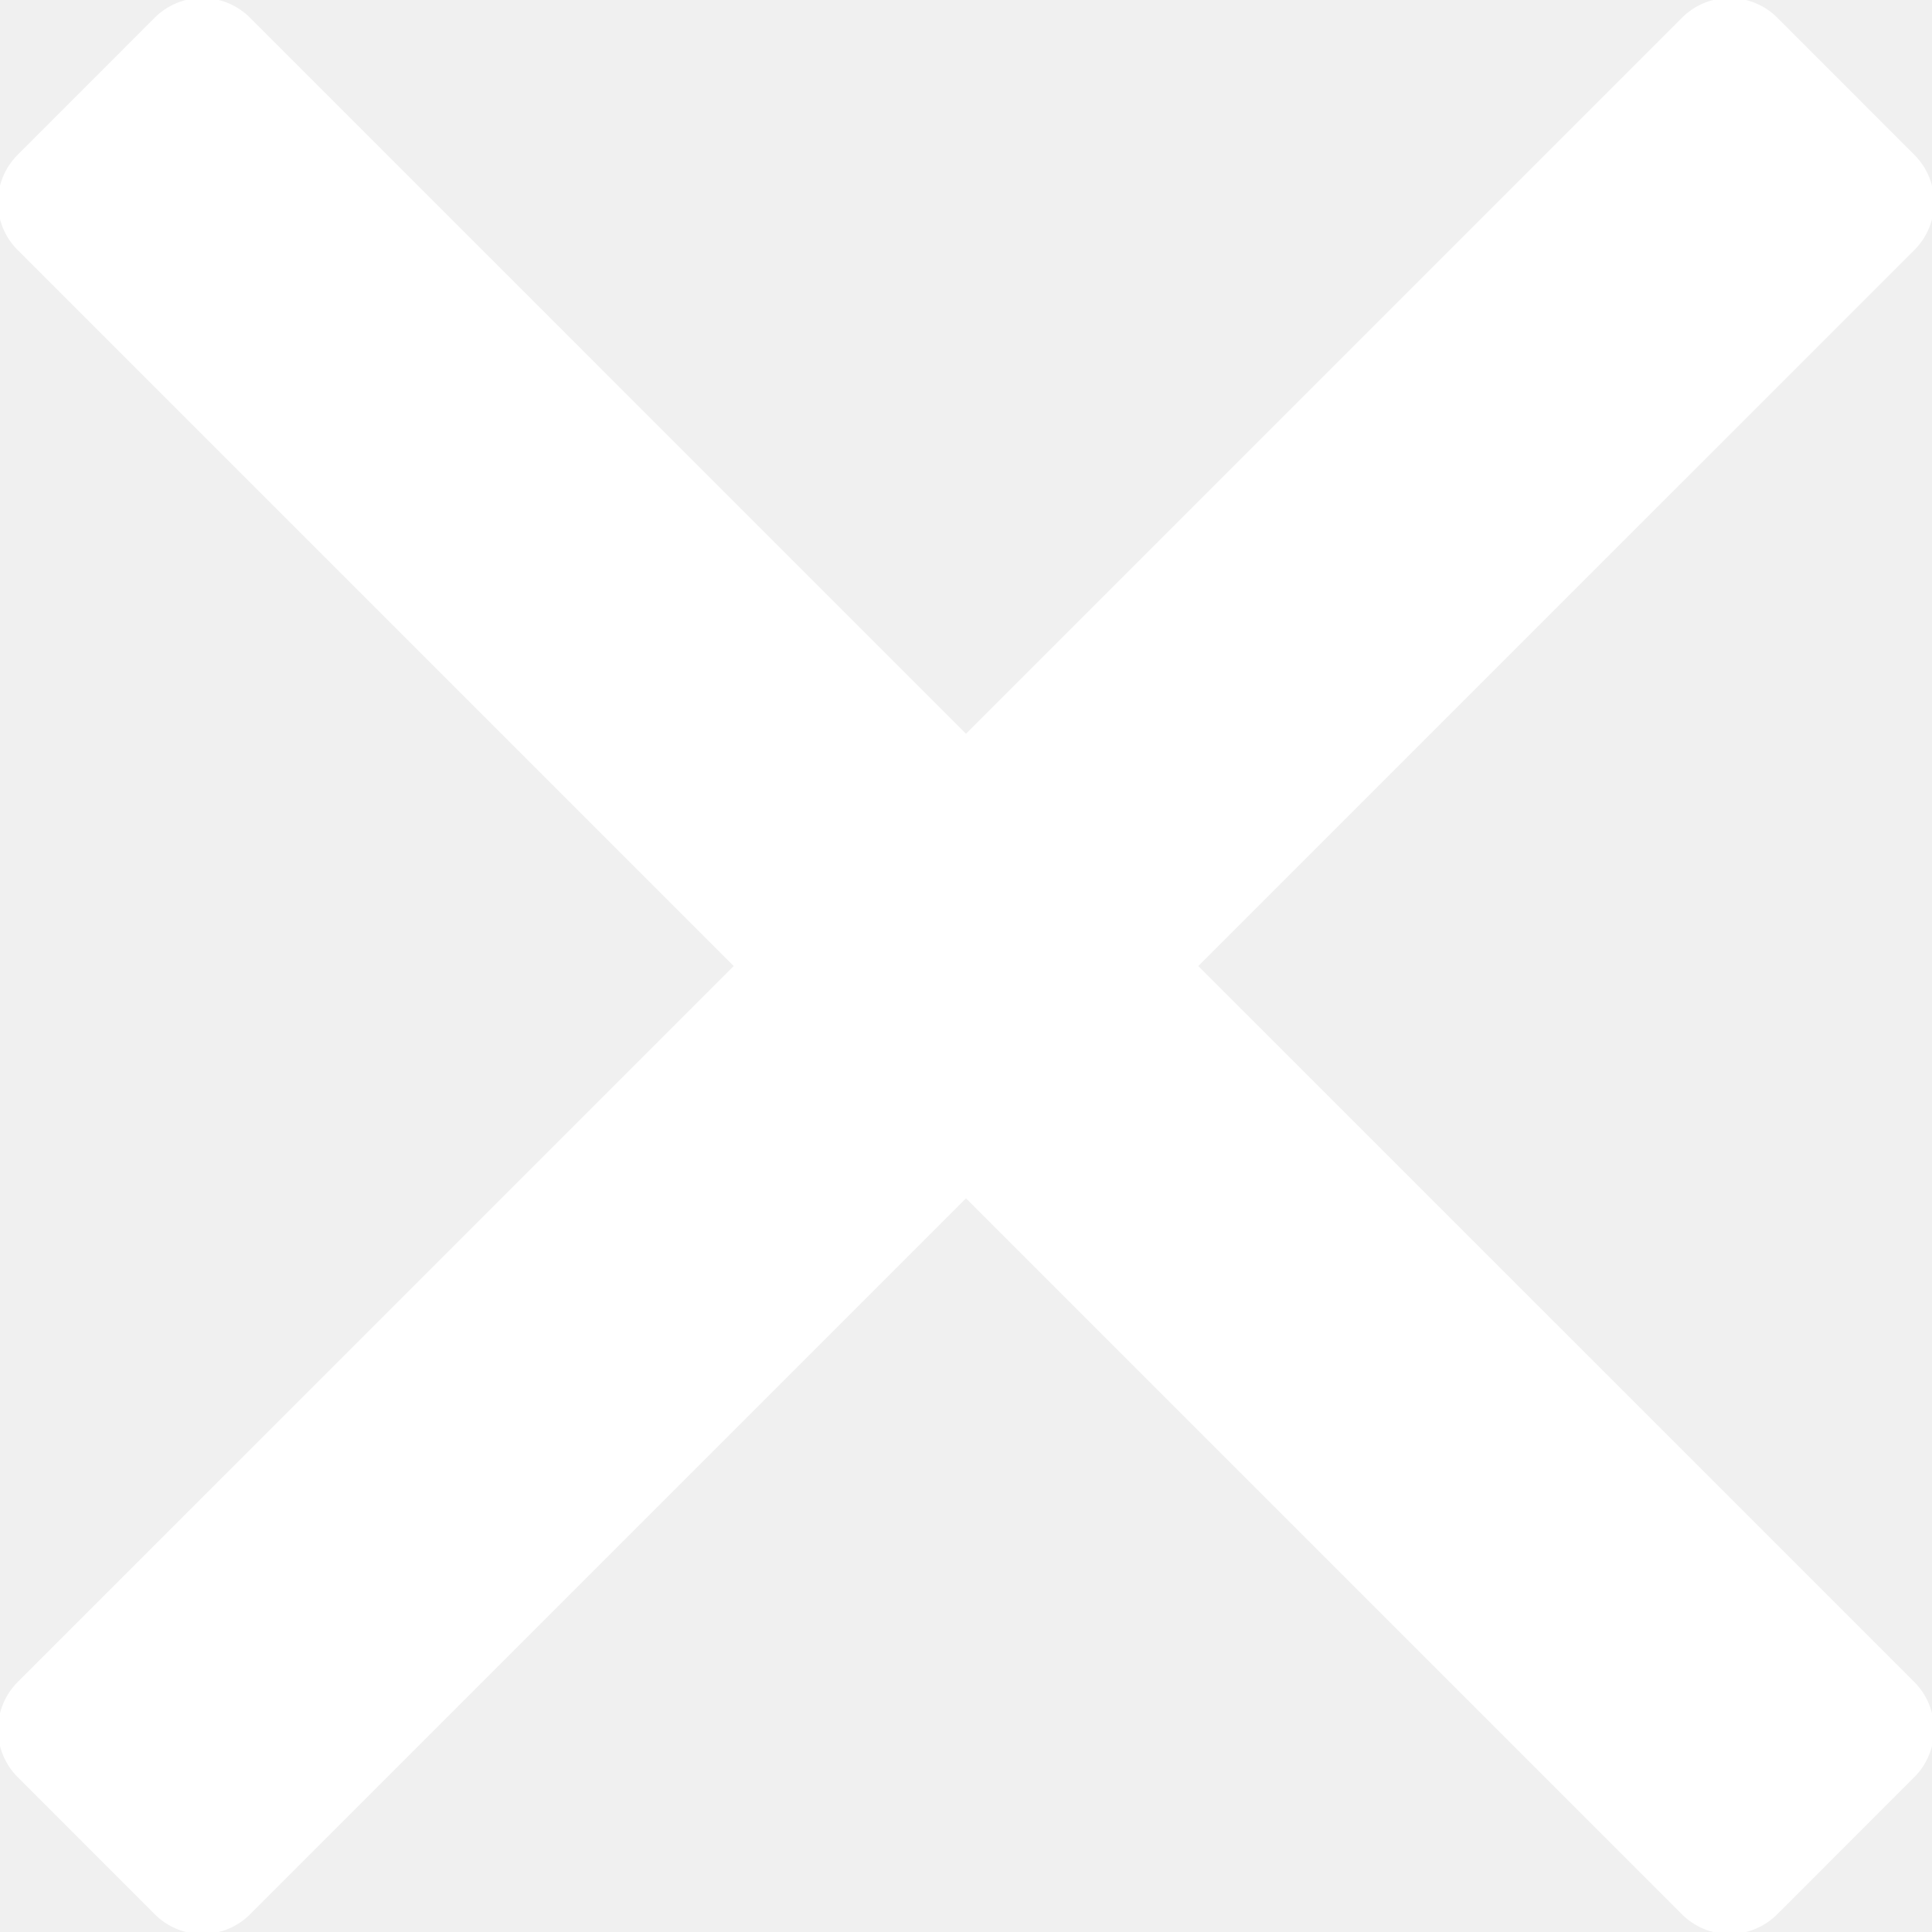
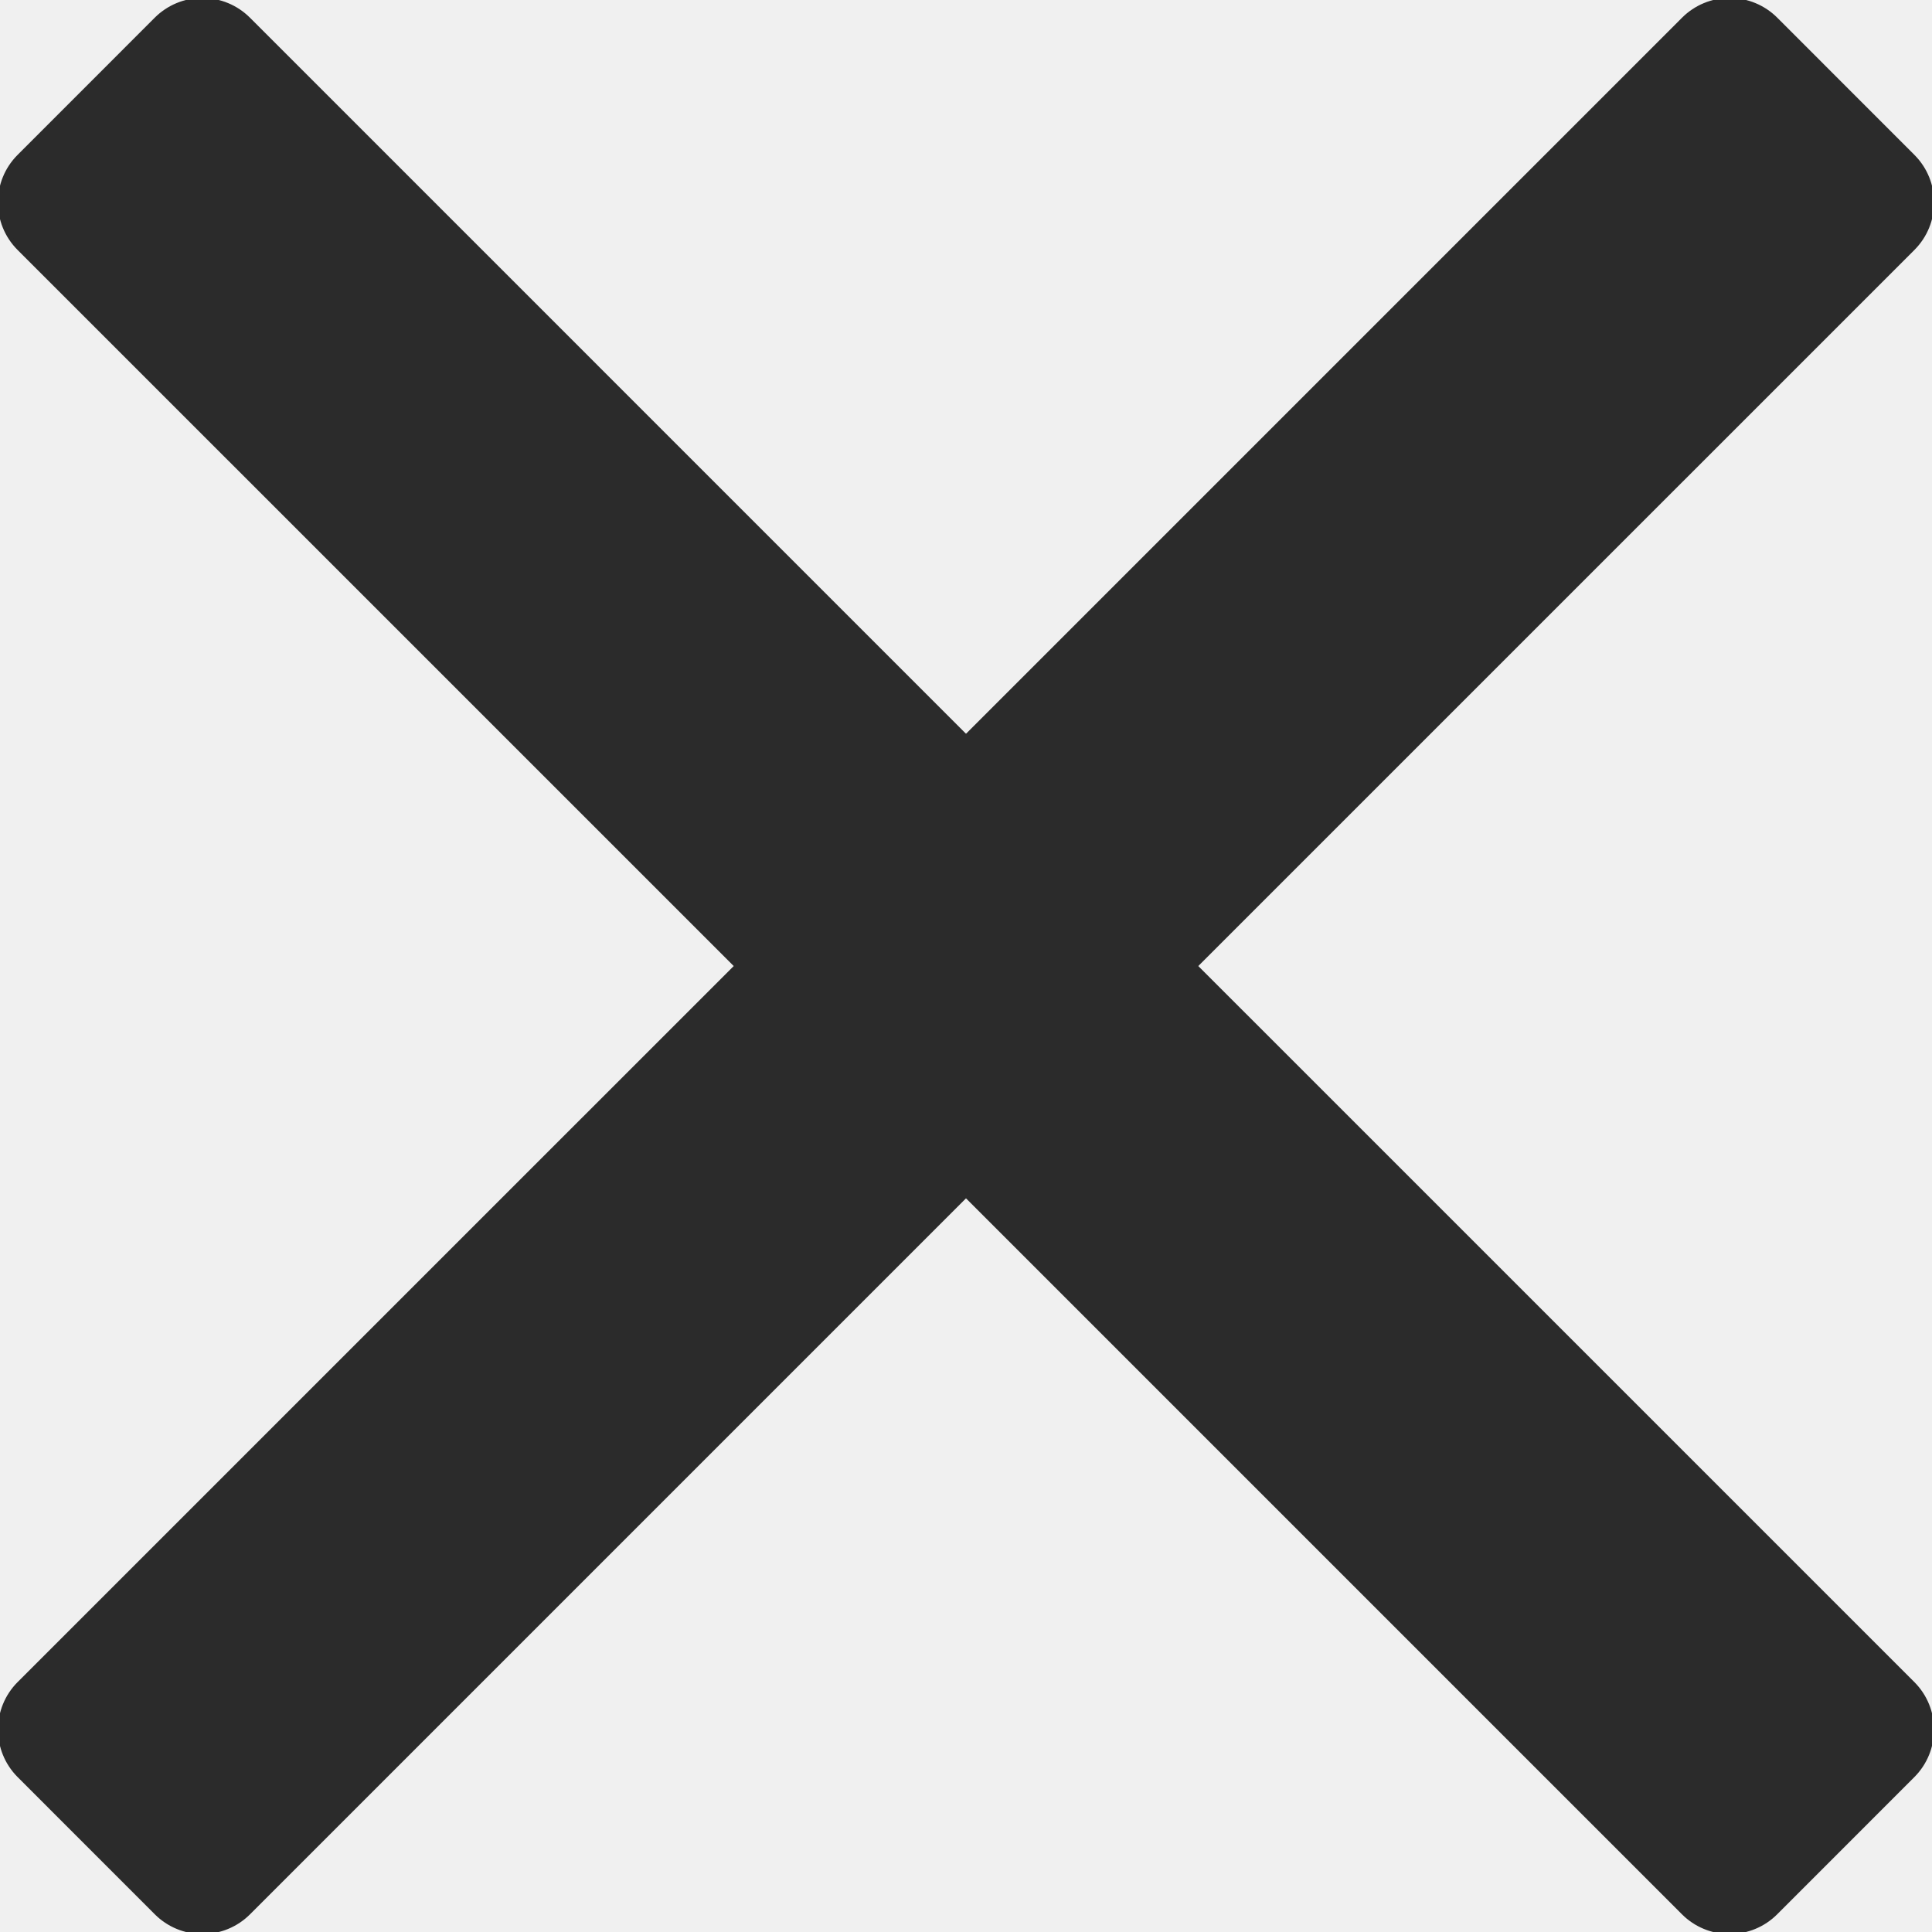
<svg xmlns="http://www.w3.org/2000/svg" version="1.1" id="Capa_1" x="0px" y="0px" viewBox="0 0 460.775 460.775" style="enable-background:new 0 0 460.775 460.775;" xml:space="preserve">
-   <path fill="#ffffff" stroke="#ffffff" d="M285.08,230.397L456.218,59.27c6.076-6.077,6.076-15.911,0-21.986L423.511,4.565c-2.913-2.911-6.866-4.55-10.992-4.55  c-4.127,0-8.08,1.639-10.993,4.55l-171.138,171.14L59.25,4.565c-2.913-2.911-6.866-4.55-10.993-4.55  c-4.126,0-8.08,1.639-10.992,4.55L4.558,37.284c-6.077,6.075-6.077,15.909,0,21.986l171.138,171.128L4.575,401.505  c-6.074,6.077-6.074,15.911,0,21.986l32.709,32.719c2.911,2.911,6.865,4.55,10.992,4.55c4.127,0,8.08-1.639,10.994-4.55  l171.117-171.12l171.118,171.12c2.913,2.911,6.866,4.55,10.993,4.55c4.128,0,8.081-1.639,10.992-4.55l32.709-32.719  c6.074-6.075,6.074-15.909,0-21.986L285.08,230.397z" />
+   <path fill="#2b2b2b" stroke="#2b2b2b" d="M285.08,230.397L456.218,59.27c6.076-6.077,6.076-15.911,0-21.986L423.511,4.565c-2.913-2.911-6.866-4.55-10.992-4.55  c-4.127,0-8.08,1.639-10.993,4.55l-171.138,171.14L59.25,4.565c-2.913-2.911-6.866-4.55-10.993-4.55  c-4.126,0-8.08,1.639-10.992,4.55L4.558,37.284c-6.077,6.075-6.077,15.909,0,21.986l171.138,171.128L4.575,401.505  c-6.074,6.077-6.074,15.911,0,21.986l32.709,32.719c2.911,2.911,6.865,4.55,10.992,4.55c4.127,0,8.08-1.639,10.994-4.55  l171.117-171.12l171.118,171.12c2.913,2.911,6.866,4.55,10.993,4.55c4.128,0,8.081-1.639,10.992-4.55l32.709-32.719  c6.074-6.075,6.074-15.909,0-21.986L285.08,230.397z" />
  <g>
</g>
  <g>
</g>
  <g>
</g>
  <g>
</g>
  <g>
</g>
  <g>
</g>
  <g>
</g>
  <g>
</g>
  <g>
</g>
  <g>
</g>
  <g>
</g>
  <g>
</g>
  <g>
</g>
  <g>
</g>
  <g>
</g>
</svg>
